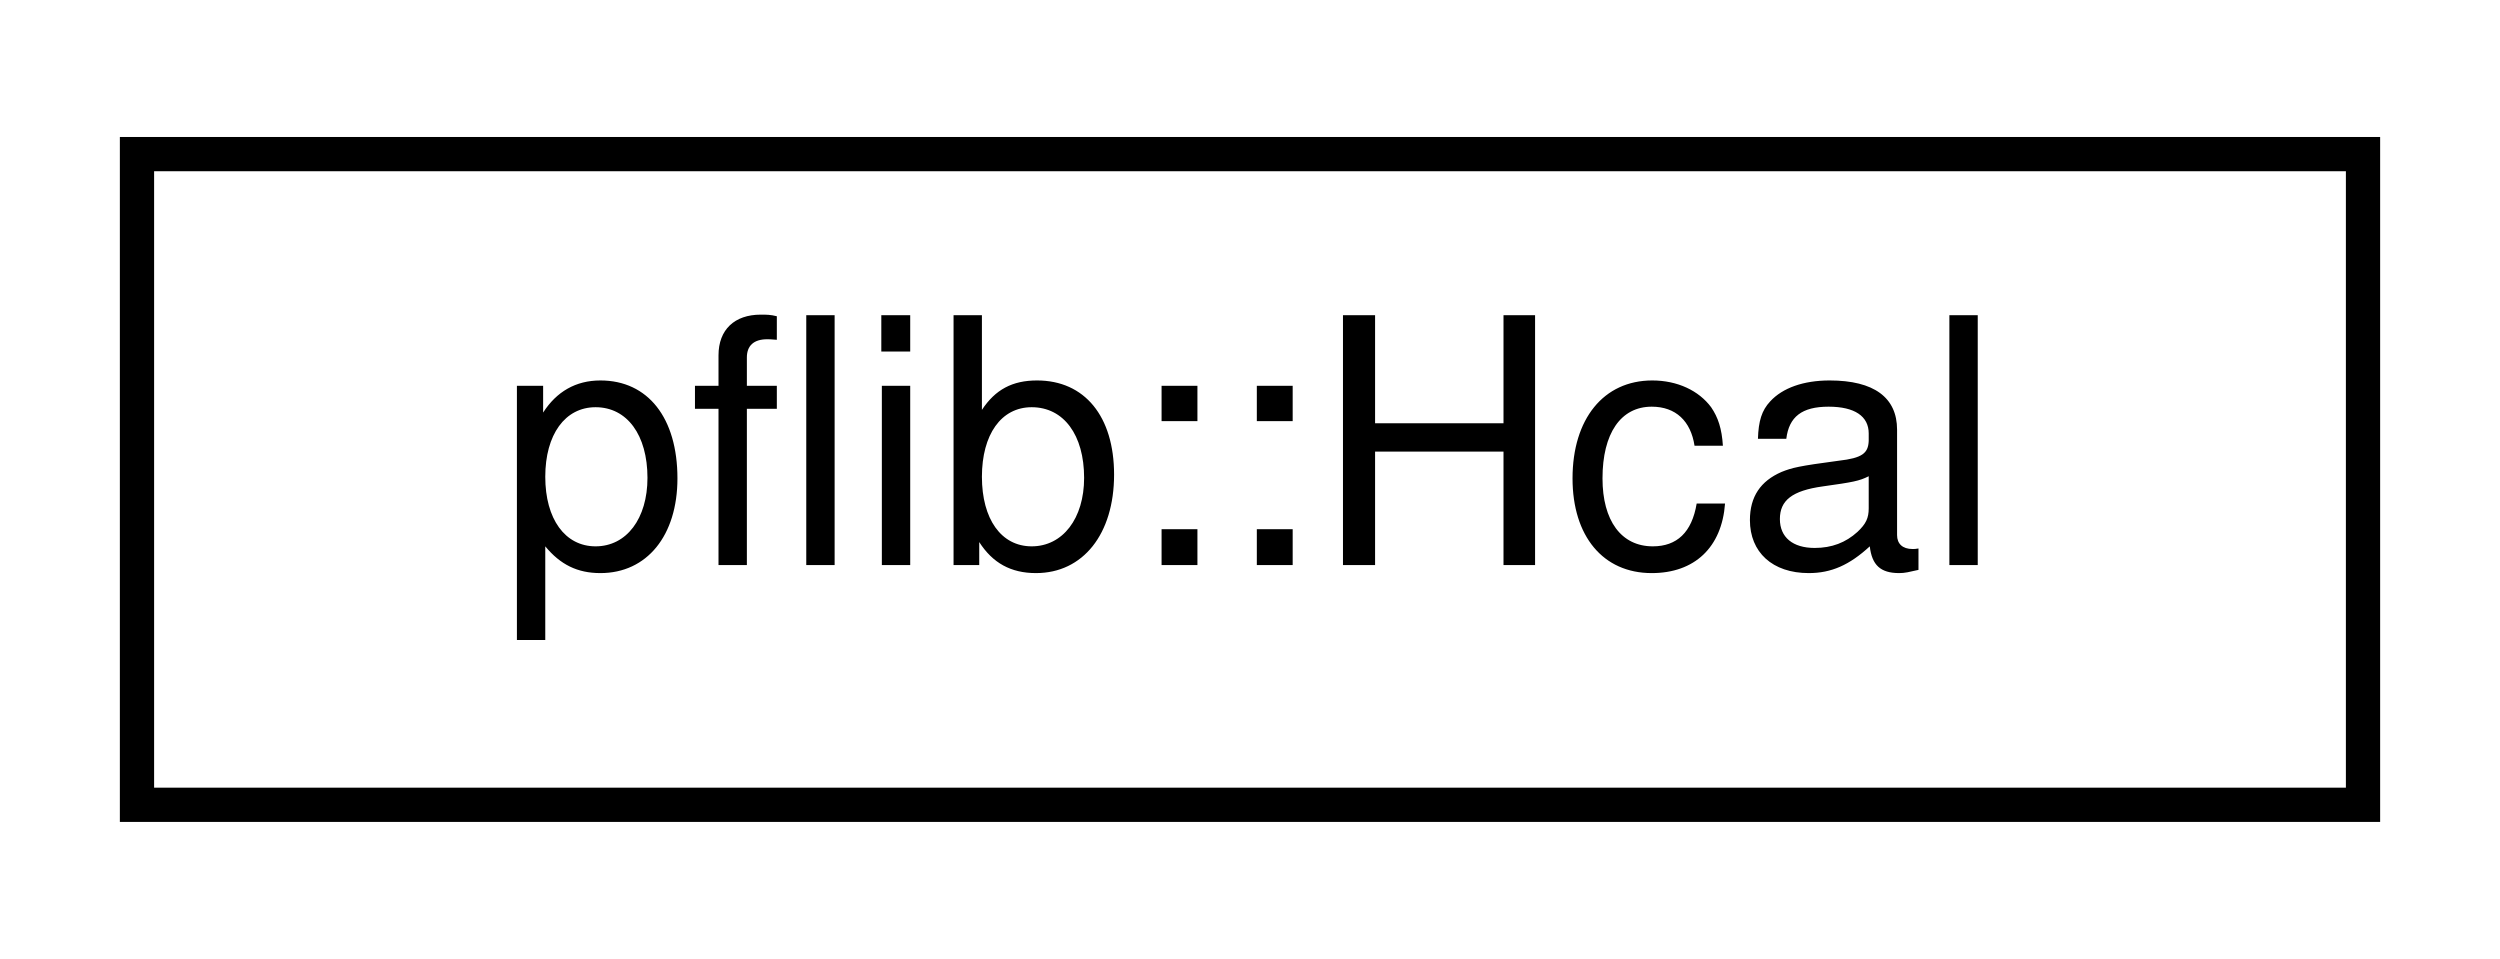
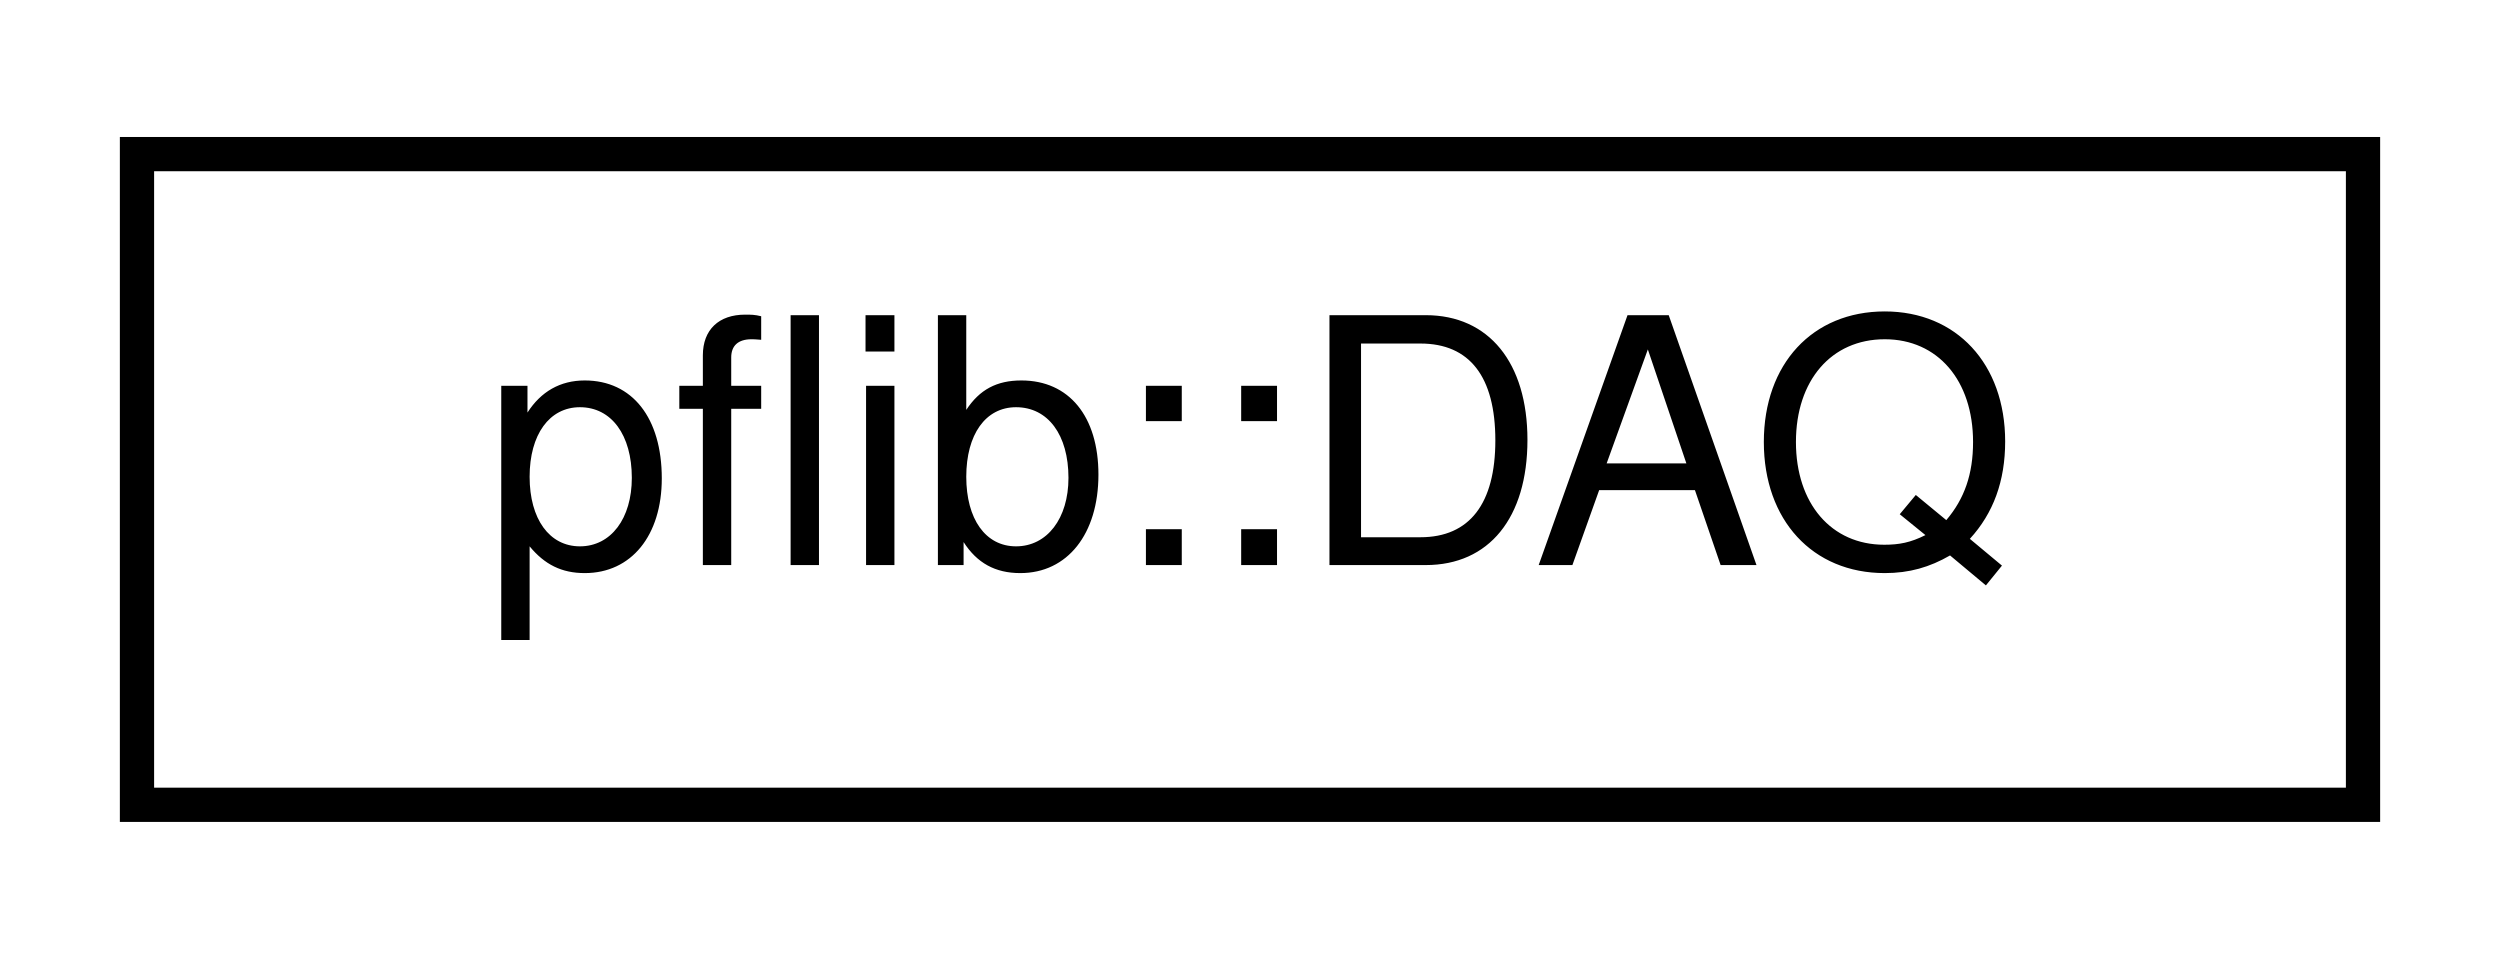
<svg xmlns="http://www.w3.org/2000/svg" xmlns:xlink="http://www.w3.org/1999/xlink" width="73pt" height="28pt" viewBox="0.00 0.00 73.00 28.00">
  <g id="graph0" class="graph" transform="scale(1 1) rotate(0) translate(4 24)">
    <g id="node1" class="node">
      <g id="a_node1">
-         <a xlink:href="classpflib_1_1Hcal.html" target="_top" xlink:title="representing a standard HCAL motherboard">
+         <a xlink:href="classpflib_1_1DAQ.html" target="_top" xlink:title="Interface with DAQ via a WishboneInterface.">
          <polygon fill="none" stroke="black" points="0,-0.5 0,-19.5 65,-19.5 65,-0.5 0,-0.5" />
-           <text text-anchor="middle" x="32.5" y="-7.5" font-family="Helvetica,sans-Serif" font-size="10.00">pflib::Hcal</text>
+           <text text-anchor="middle" x="32.5" y="-7.5" font-family="Helvetica,sans-Serif" font-size="10.00">pflib::DAQ</text>
        </a>
      </g>
    </g>
  </g>
</svg>
